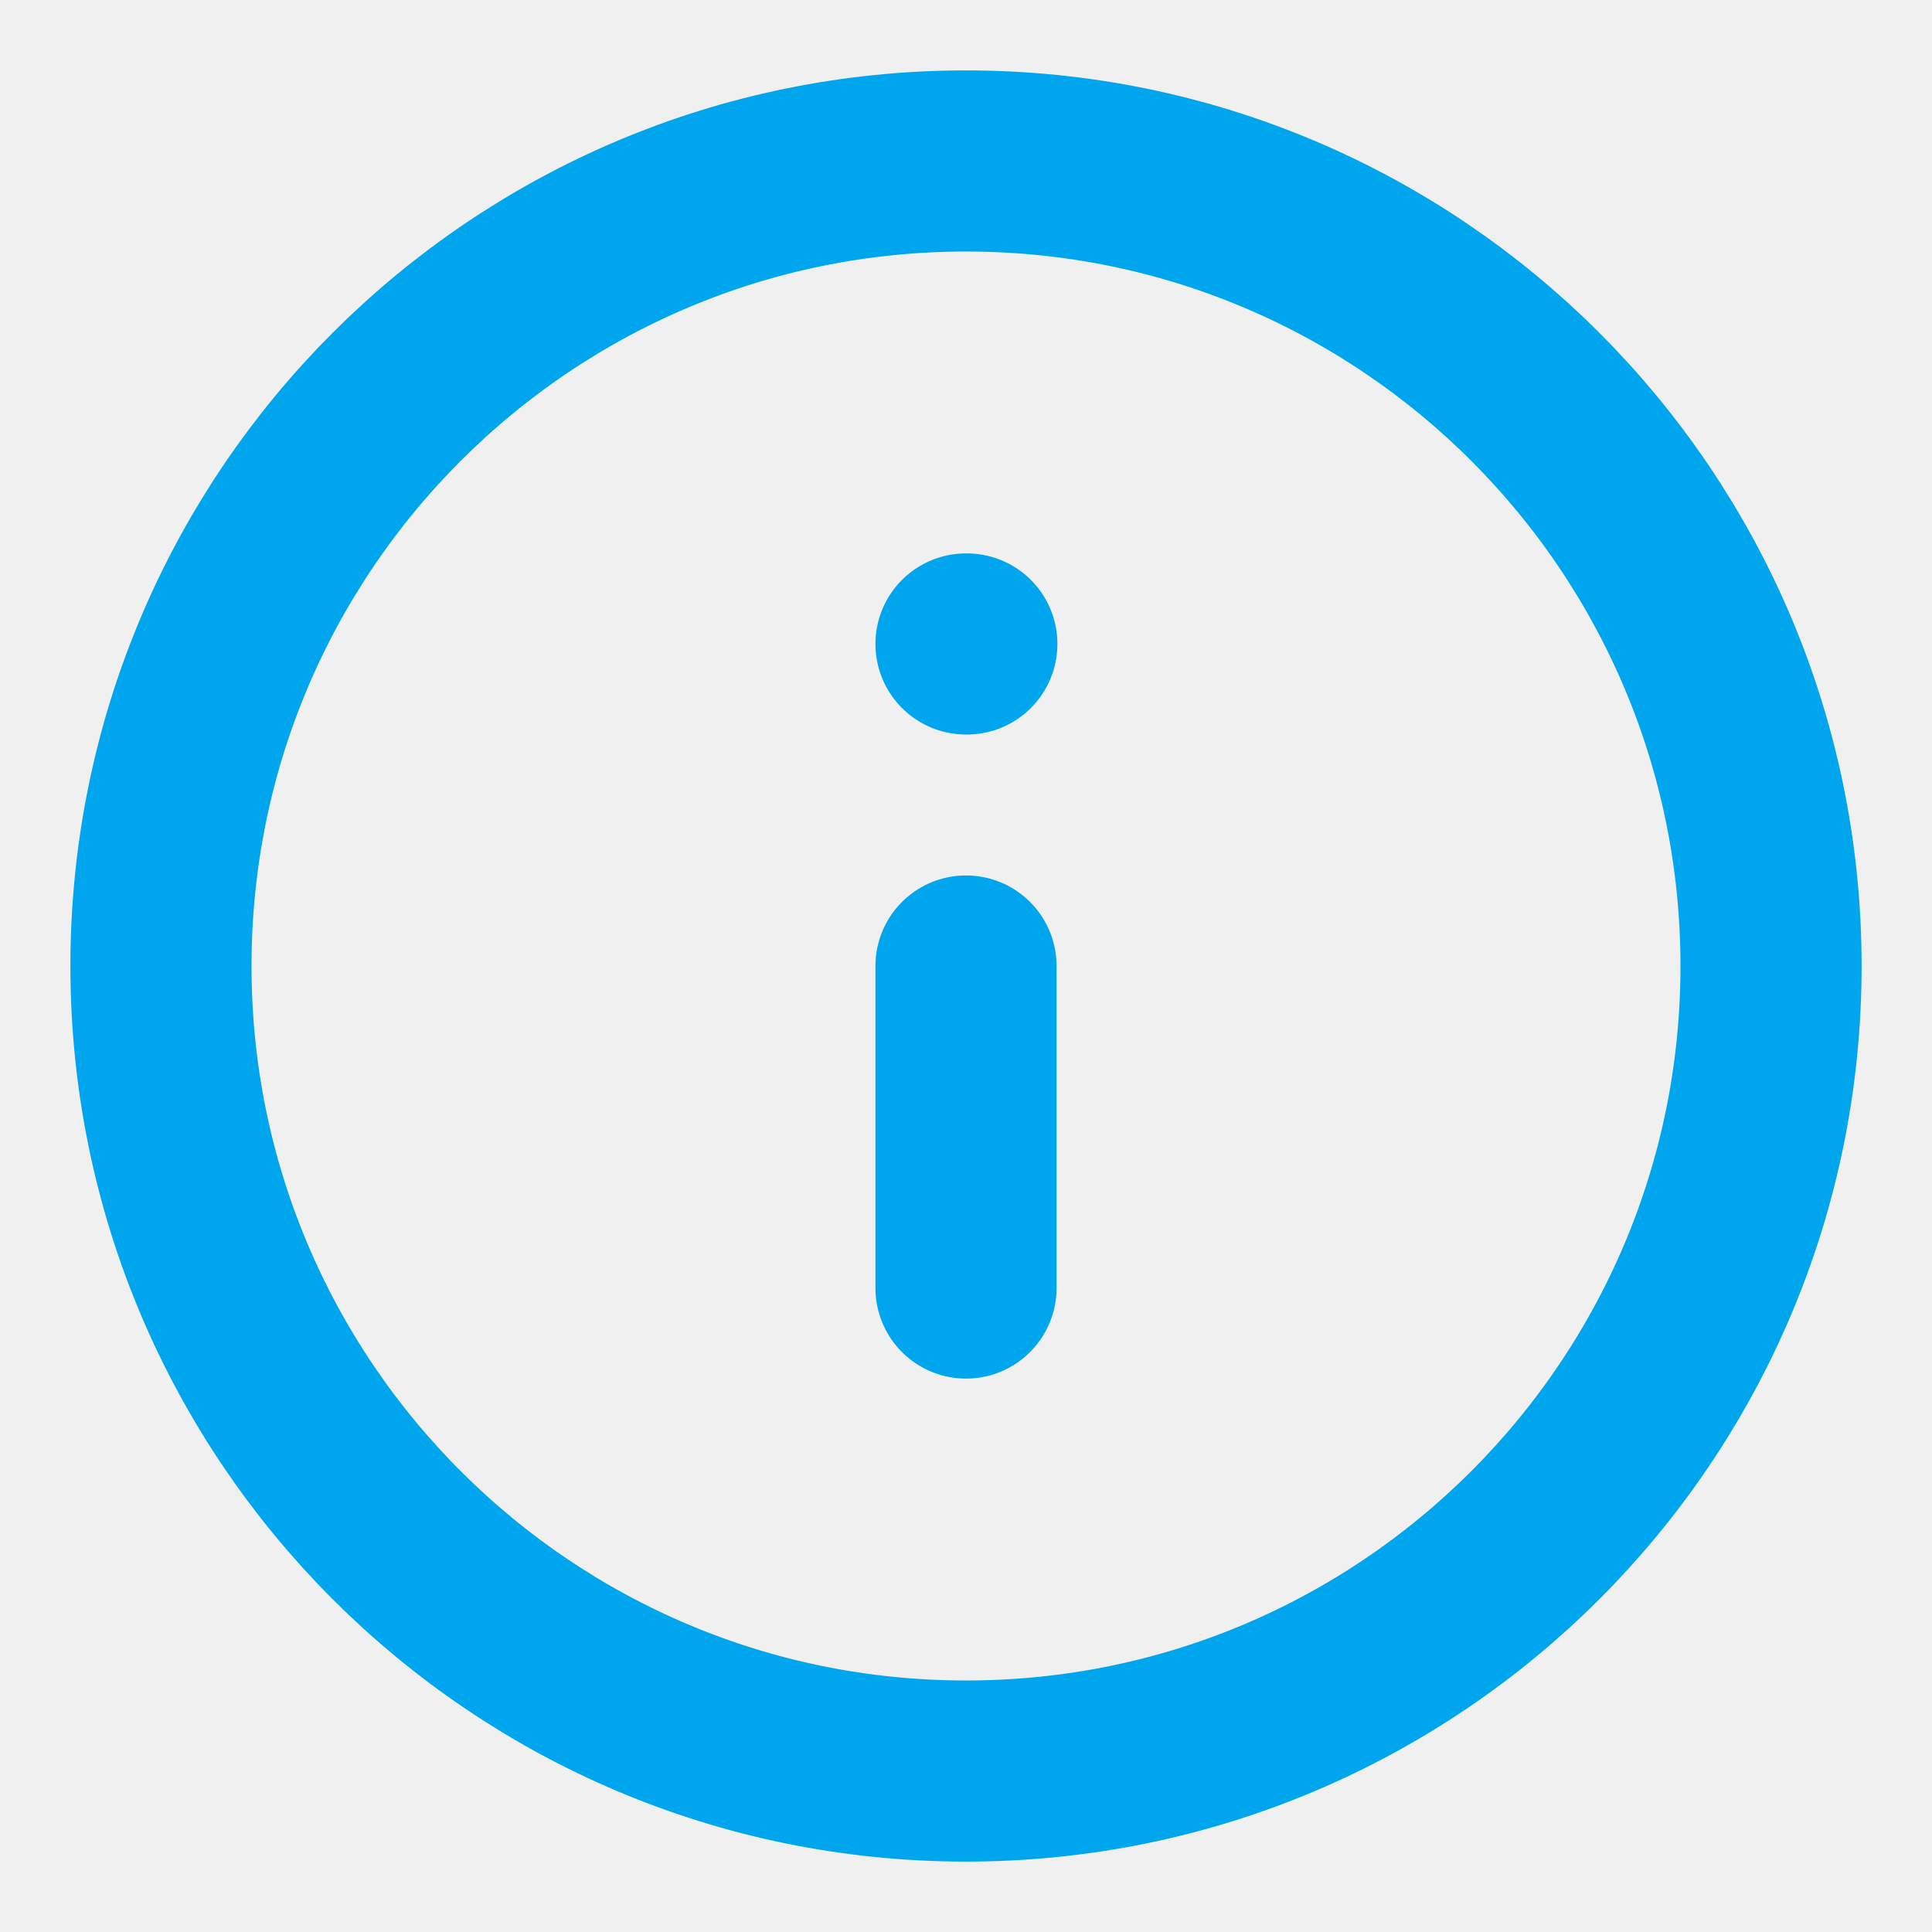
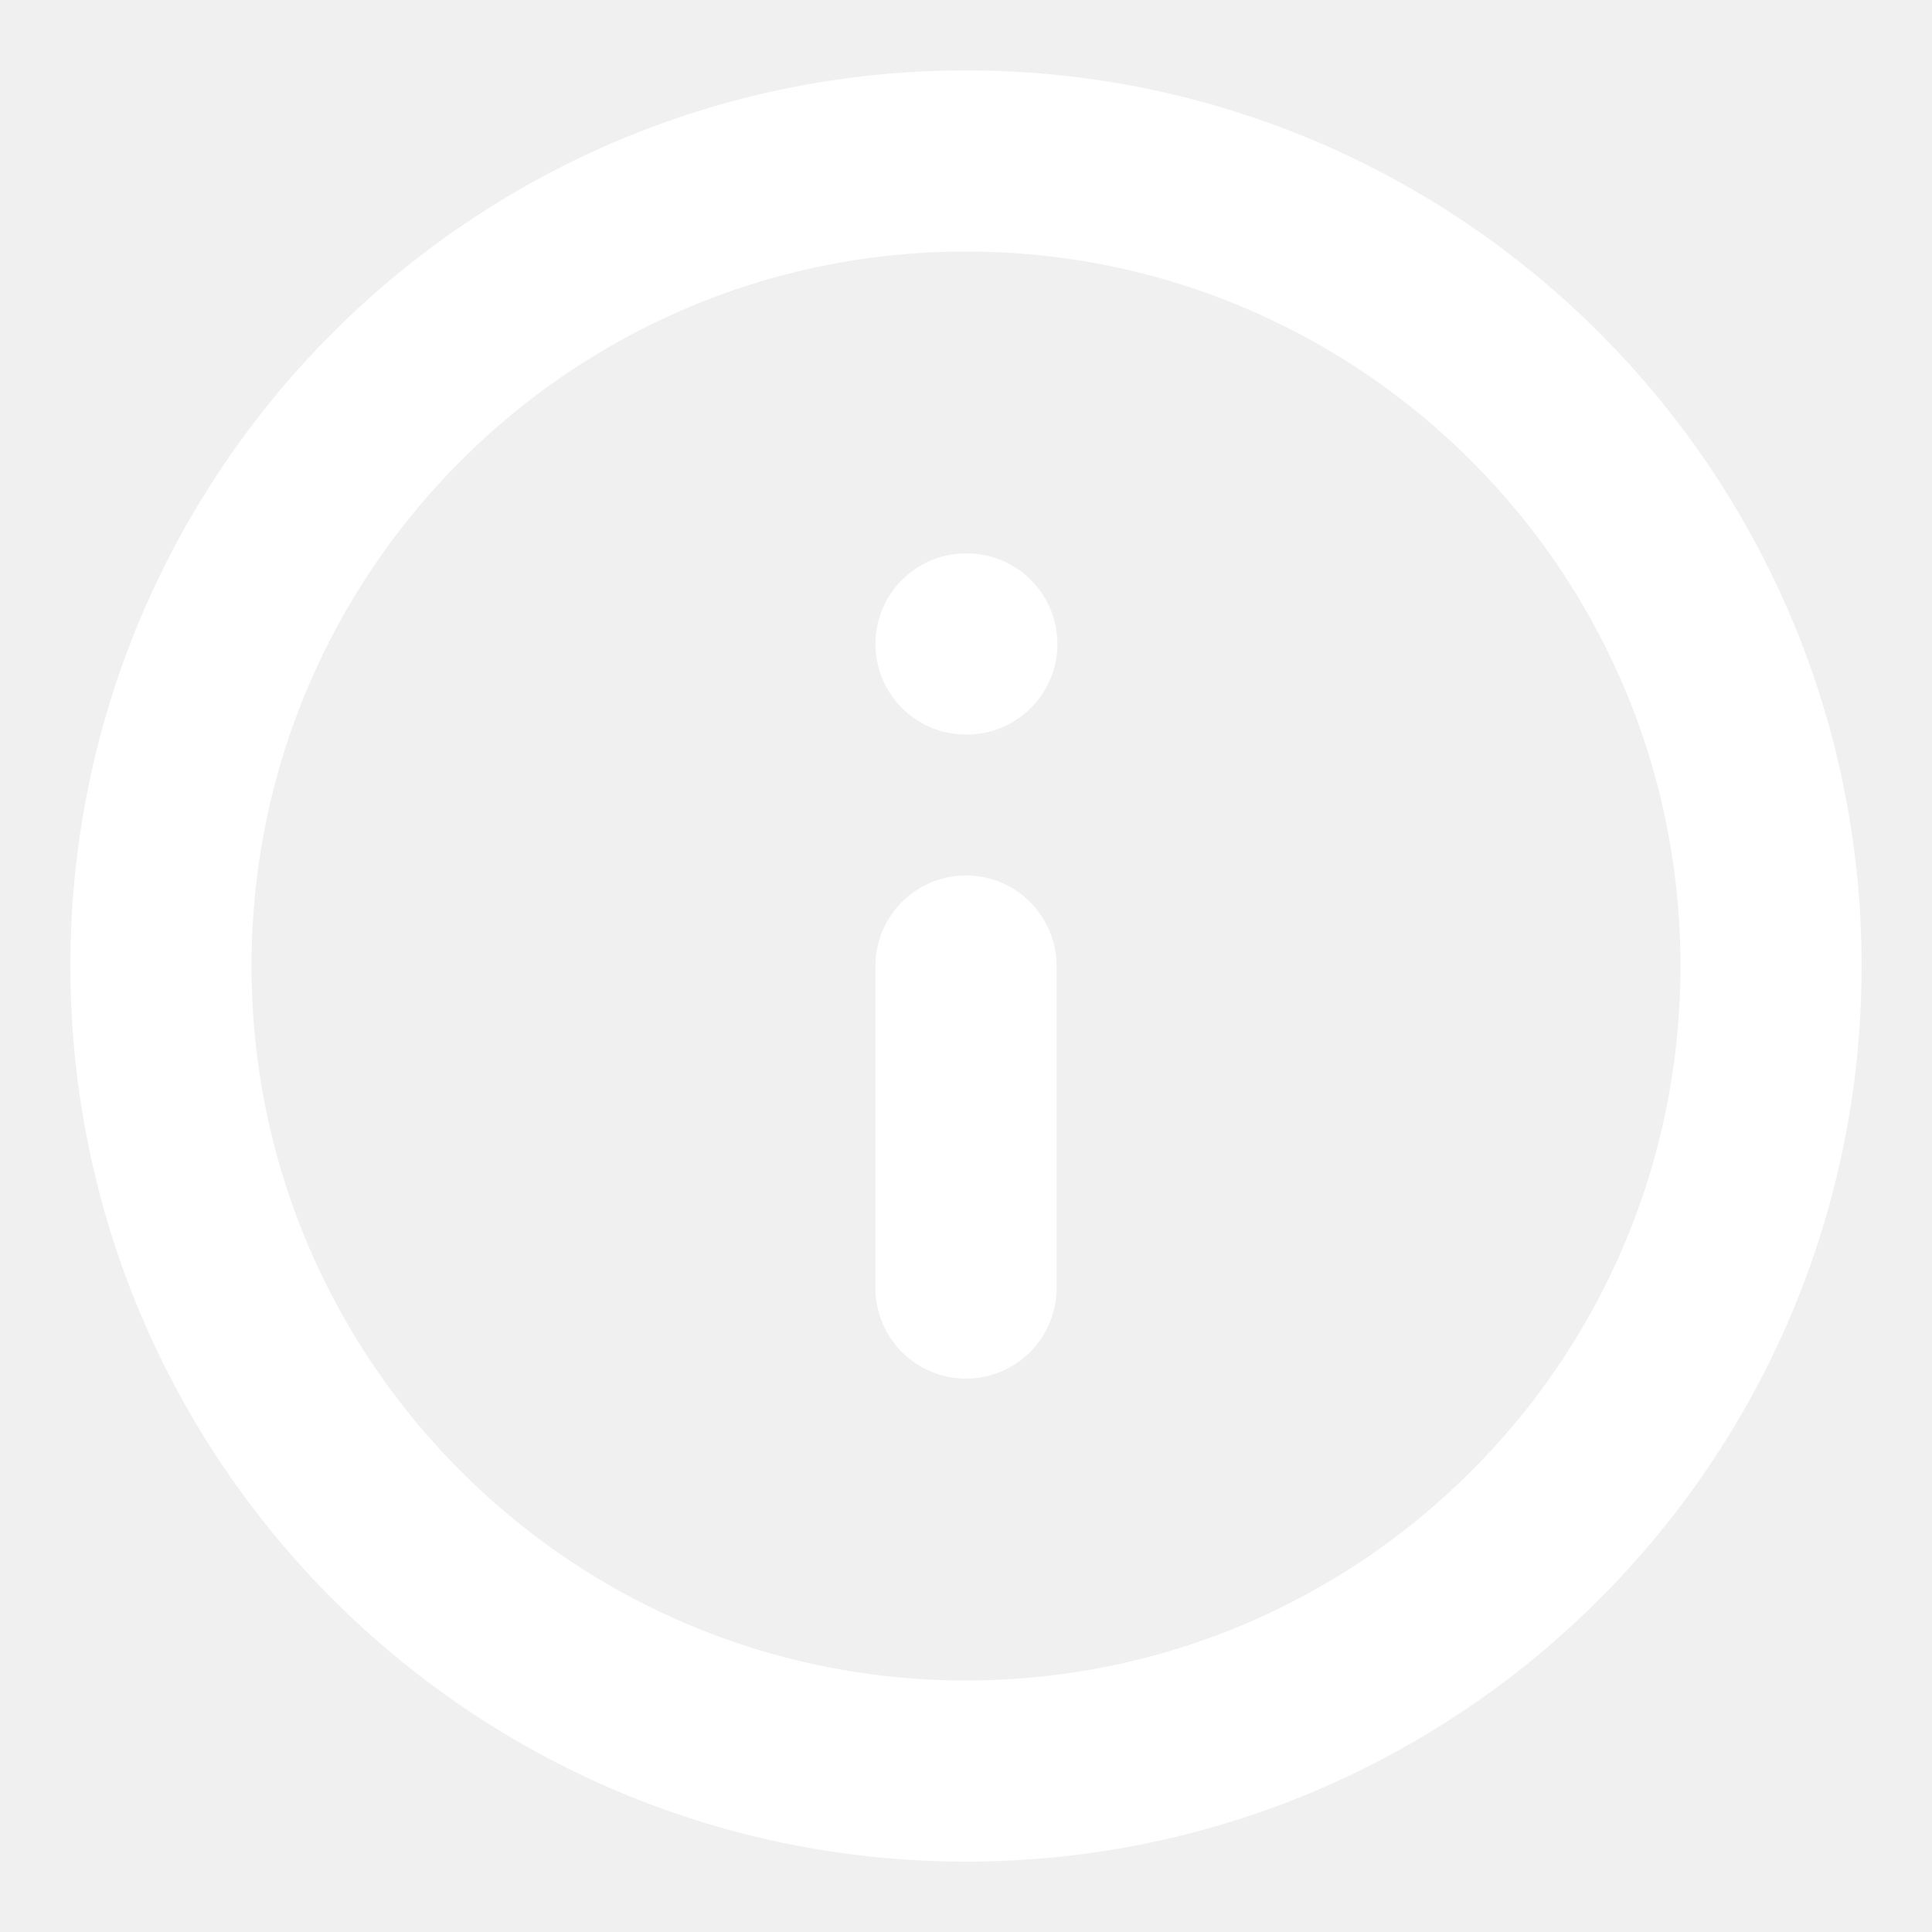
<svg xmlns="http://www.w3.org/2000/svg" width="16" height="16" viewBox="0 0 16 16" fill="none">
-   <g clip-path="url(#clip0)">
-     <path d="M8 14.667C11.682 14.667 14.667 11.682 14.667 8C14.667 4.318 11.682 1.333 8 1.333C4.318 1.333 1.333 4.318 1.333 8C1.333 11.682 4.318 14.667 8 14.667Z" stroke="#00A6ED" stroke-width="1.5" stroke-linecap="round" stroke-linejoin="round" />
-     <path d="M8 10.667V8" stroke="#00A6ED" stroke-width="1.5" stroke-linecap="round" stroke-linejoin="round" />
-     <path d="M8 5.333H8.007" stroke="#00A6ED" stroke-width="1.5" stroke-linecap="round" stroke-linejoin="round" />
-   </g>
-   <defs>
-     <clipPath id="clip0">
-       <rect width="16" height="16" fill="white" />
-     </clipPath>
-   </defs>
+   <path d="M8 14.667C11.682 14.667 14.667 11.682 14.667 8C14.667 4.318 11.682 1.333 8 1.333C4.318 1.333 1.333 4.318 1.333 8C1.333 11.682 4.318 14.667 8 14.667Z" stroke="white" stroke-width="1.5" stroke-linecap="round" stroke-linejoin="round" />
+   <path d="M8 10.667V8" stroke="white" stroke-width="1.5" stroke-linecap="round" stroke-linejoin="round" />
+   <path d="M8 5.333H8.007" stroke="white" stroke-width="1.5" stroke-linecap="round" stroke-linejoin="round" />
</svg>
